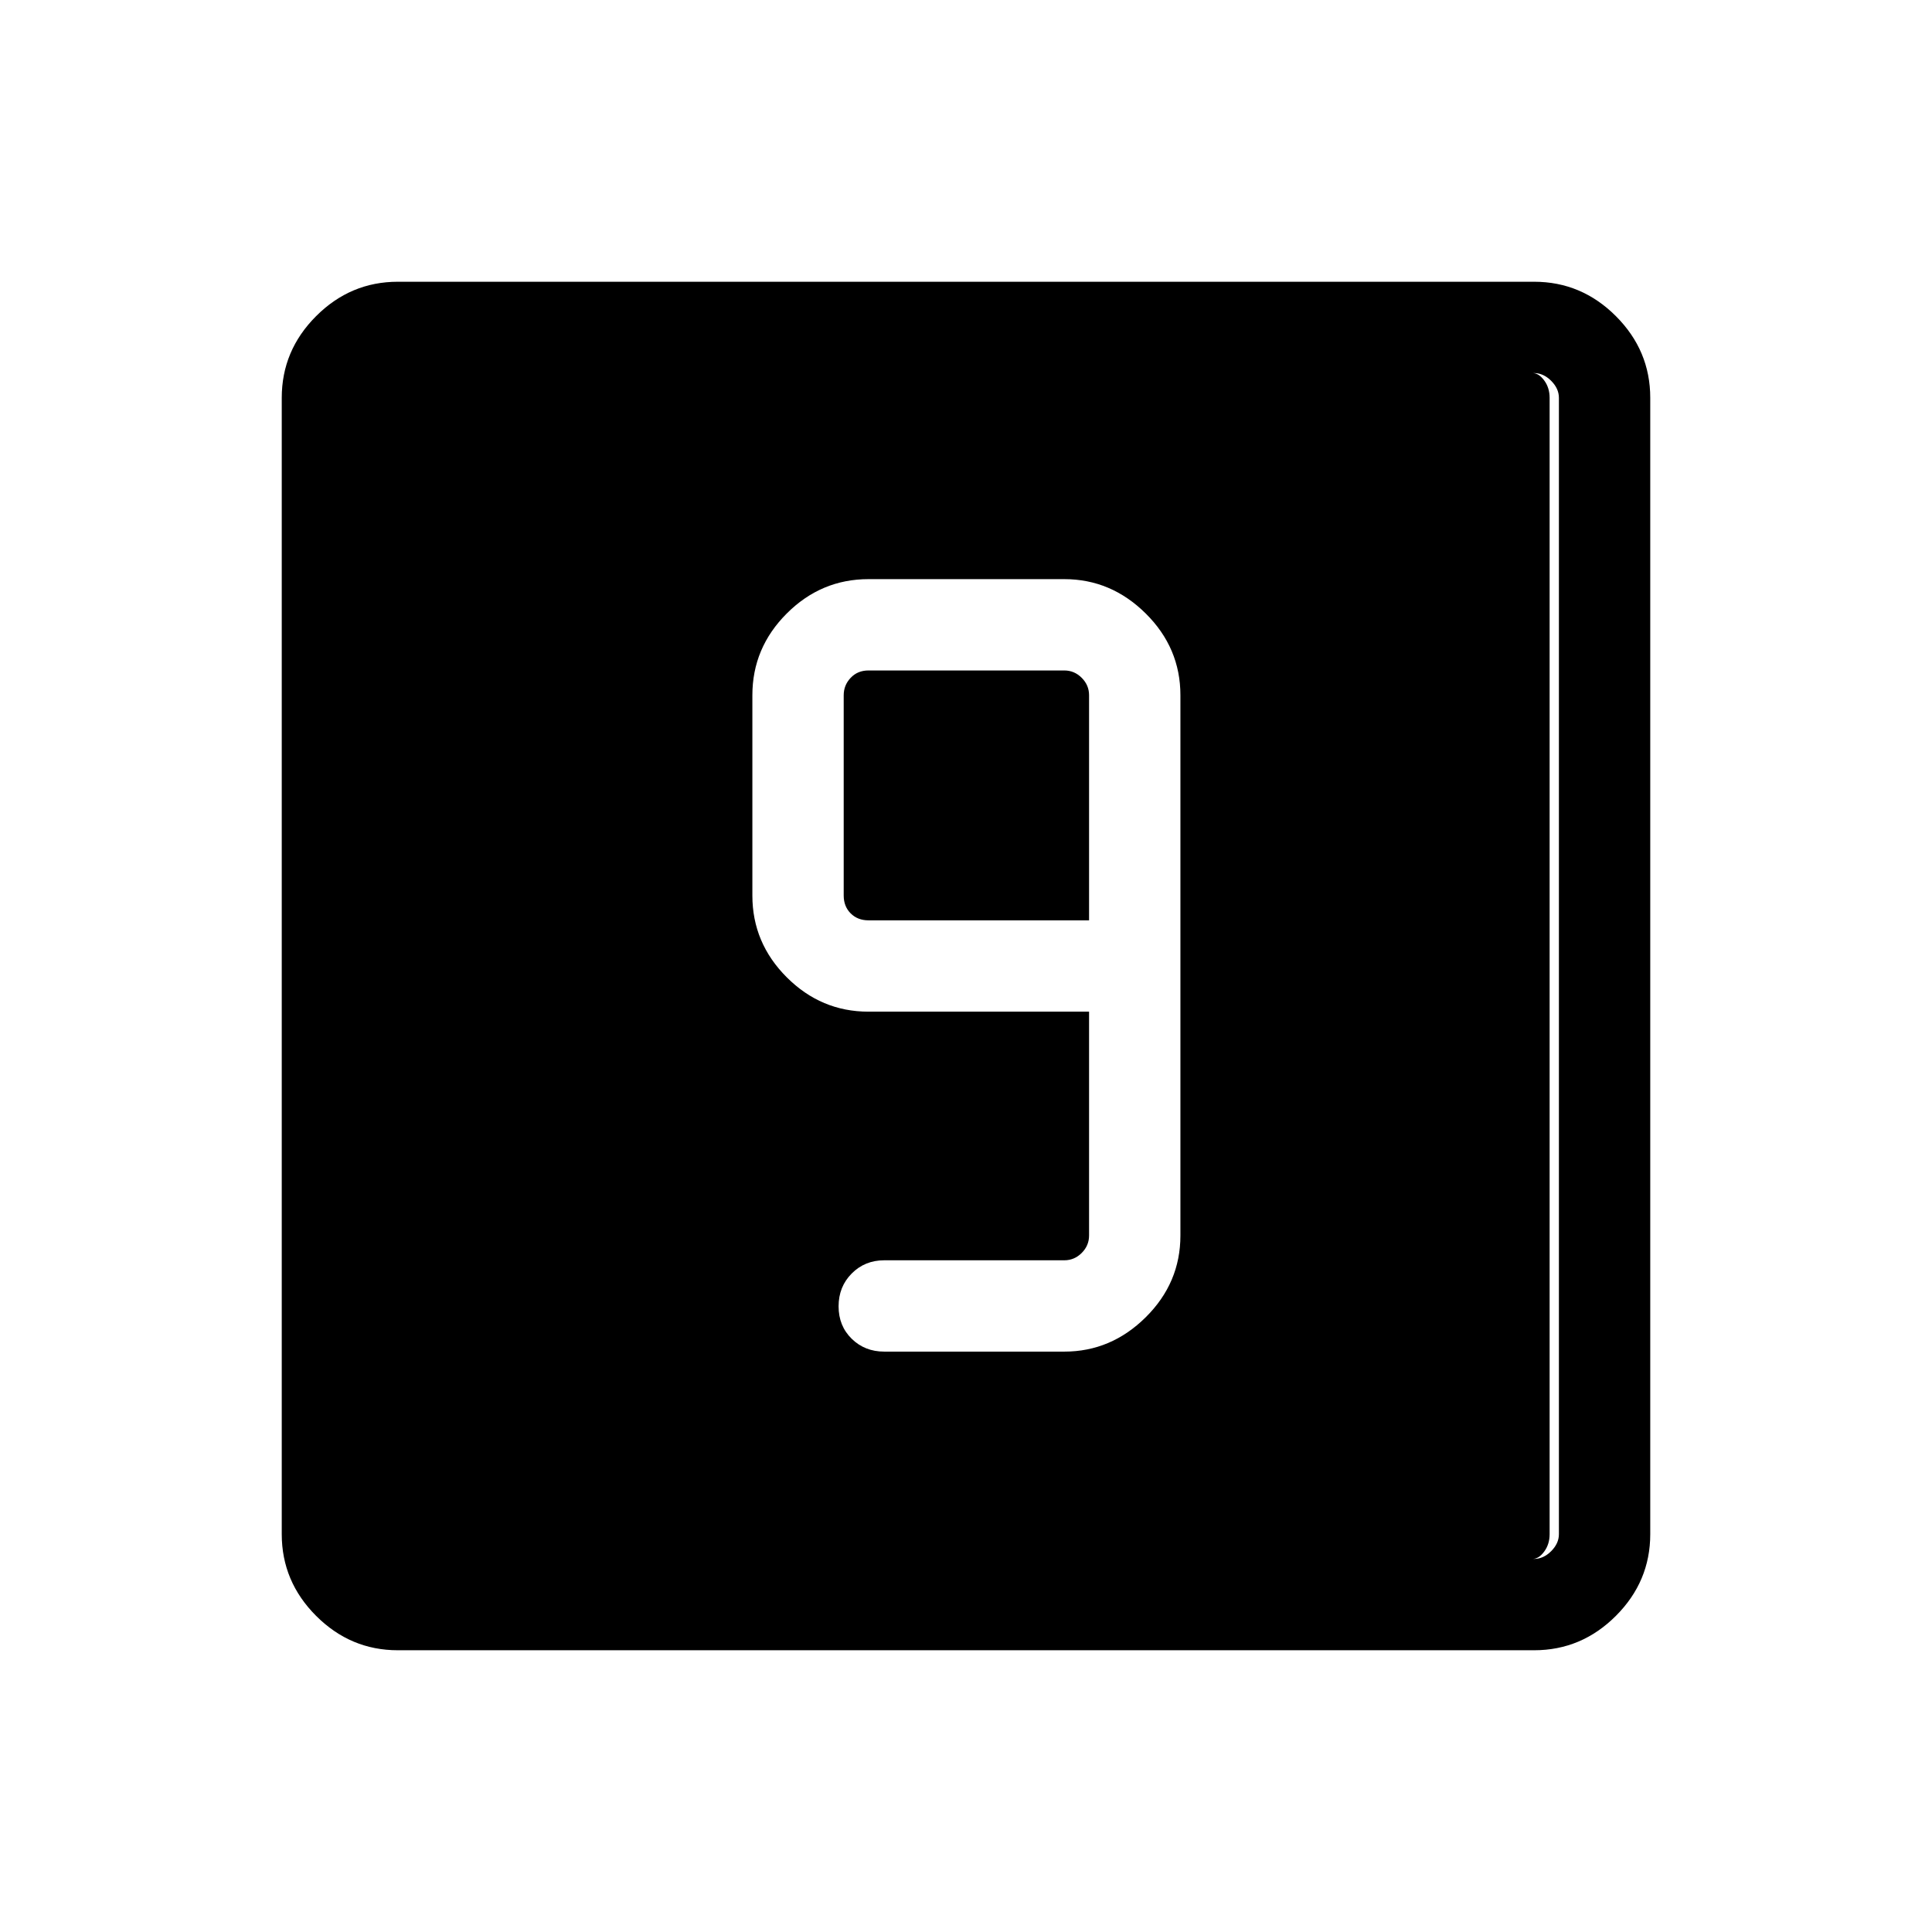
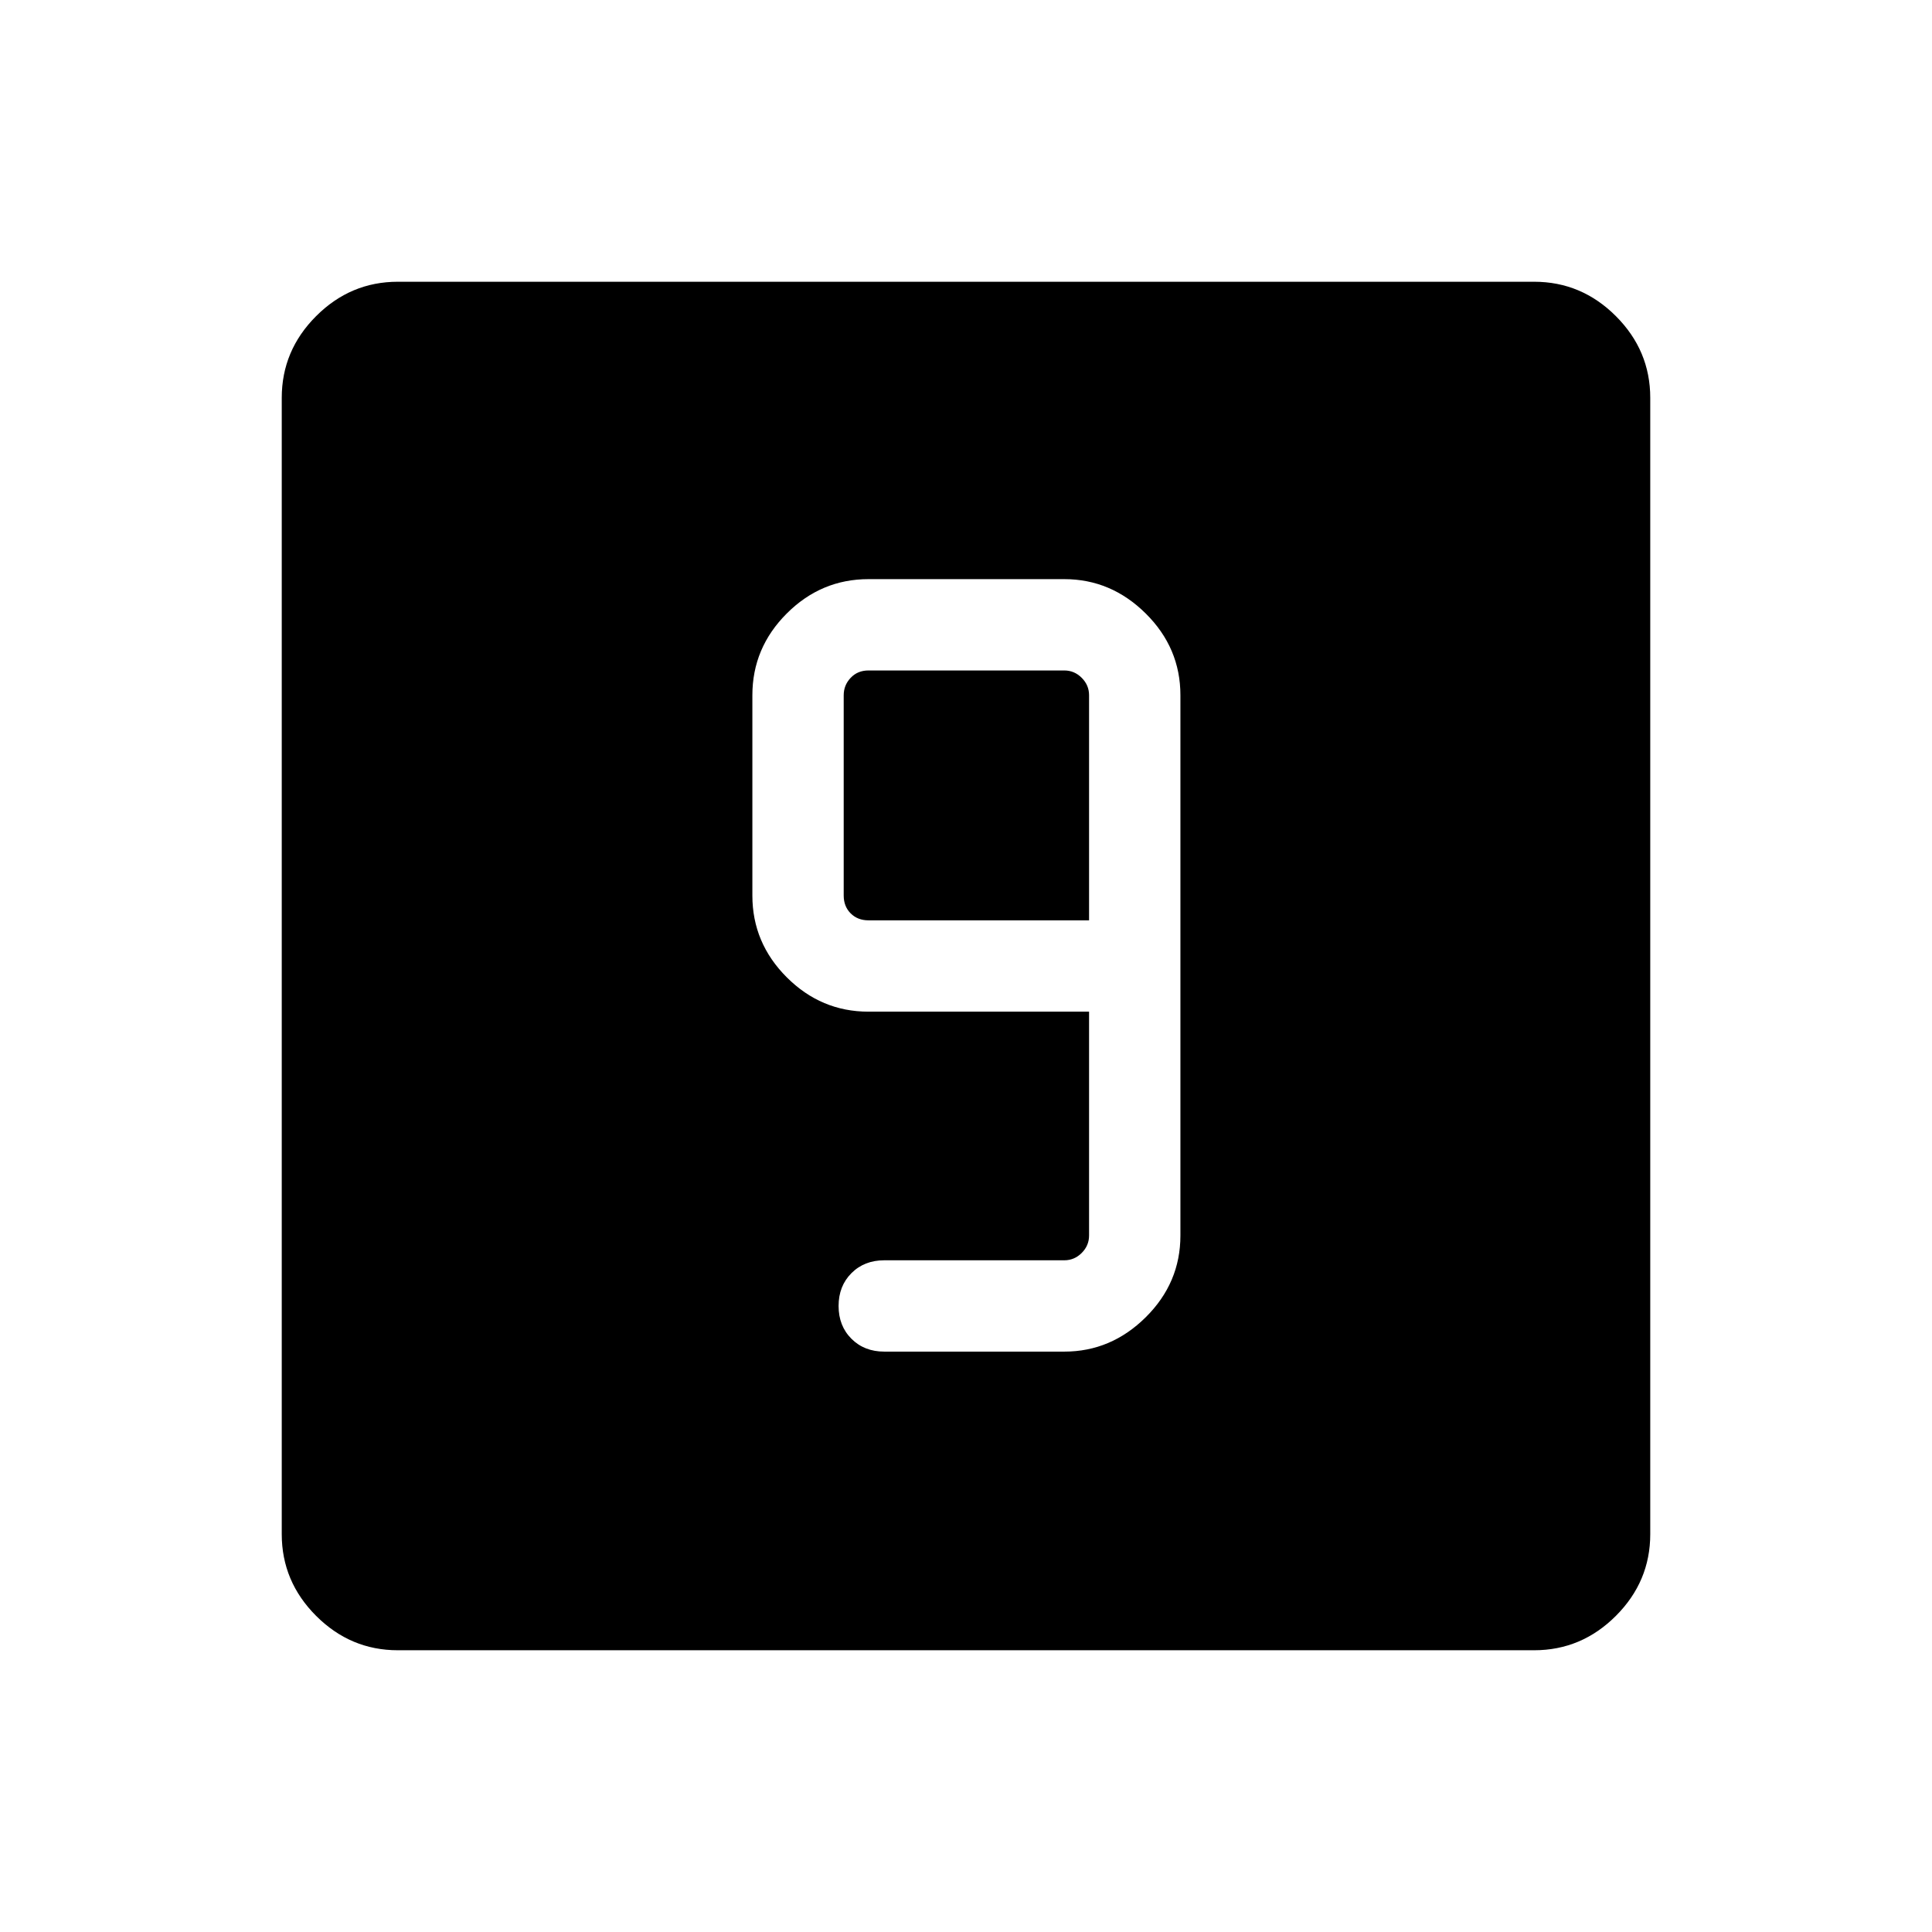
<svg xmlns="http://www.w3.org/2000/svg" viewBox="0 -960 960 960">
-   <path d="M197.69-140q-23.53 0-40.61-17.08T140-197.69v-564.62q0-23.53 17.08-40.61T197.69-820h564.62q23.53 0 40.61 17.08T820-762.31v564.62q0 23.53-17.08 40.61T762.31-140H197.69Zm0-45.39h564.62q4.61 0 8.46-3.84 3.84-3.85 3.84-8.46v-564.62q0-4.61-3.84-8.46-3.85-3.84-8.46-3.84H197.69q-4.61 0-8.46 3.84-3.84 3.85-3.84 8.46v564.62q0 4.61 3.84 8.46 3.85 3.84 8.46 3.84Zm-3.84-589.22h567.69q3.07 0 5.77 3.65 2.69 3.65 2.69 8.65v564.62q0 5-2.69 8.65-2.7 3.65-5.77 3.65H193.85q-3.08 0-5.77-3.65-2.69-3.65-2.69-8.65v-564.62q0-5 2.69-8.65 2.69-3.65 5.77-3.65Zm245.53 486.22h89.47q23.23 0 40.46-17.08t17.23-40.61v-268.46q0-23.53-17.23-40.61t-40.46-17.08h-97.31q-23.53 0-40.61 17.08t-17.08 40.61V-515q0 23.53 17.08 40.61t40.61 17.08h109.61v111.23q0 5-3.65 8.66-3.65 3.65-8.65 3.65h-89.47q-9.66 0-16.17 6.57-6.52 6.56-6.52 16.31 0 9.74 6.52 16.12 6.51 6.38 16.17 6.38Zm101.77-214.3H431.54q-5.39 0-8.85-3.46-3.46-3.47-3.46-8.85v-99.54q0-5 3.46-8.65 3.46-3.66 8.85-3.66h97.31q5 0 8.65 3.66 3.65 3.65 3.65 8.65v111.85Z" />
+   <path d="M197.69-140q-23.53 0-40.61-17.08T140-197.69v-564.62q0-23.53 17.08-40.61T197.69-820h564.62q23.53 0 40.61 17.08T820-762.31v564.62q0 23.53-17.08 40.61T762.31-140H197.69Zm241.69-148.39h89.47q23.23 0 40.46-17.08t17.23-40.61v-268.46q0-23.53-17.23-40.61t-40.46-17.08h-97.31q-23.53 0-40.61 17.08t-17.08 40.61V-515q0 23.53 17.08 40.61t40.61 17.08h109.61v111.23q0 5-3.65 8.66-3.65 3.65-8.65 3.65h-89.47q-9.91 0-16.3 6.39-6.39 6.39-6.39 16.31 0 9.92 6.39 16.3 6.39 6.38 16.3 6.38Zm101.77-214.3H431.54q-5.39 0-8.85-3.46-3.46-3.47-3.46-8.85v-99.54q0-5 3.46-8.65 3.46-3.66 8.85-3.66h97.31q5 0 8.65 3.66 3.65 3.65 3.65 8.65v111.85Z" />
</svg>
